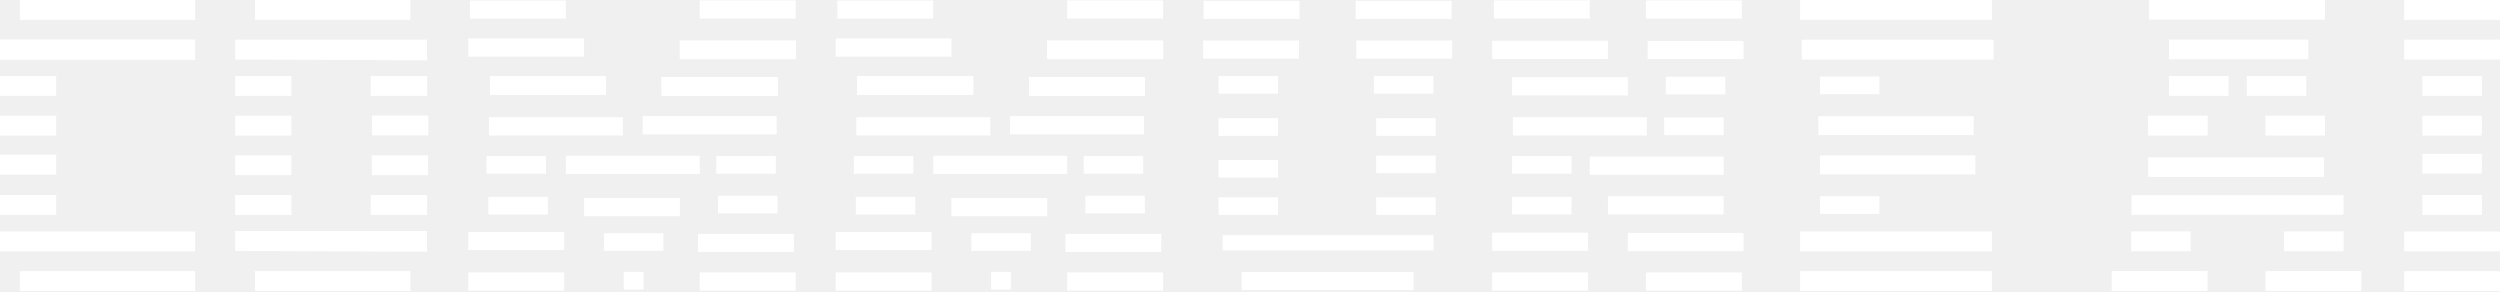
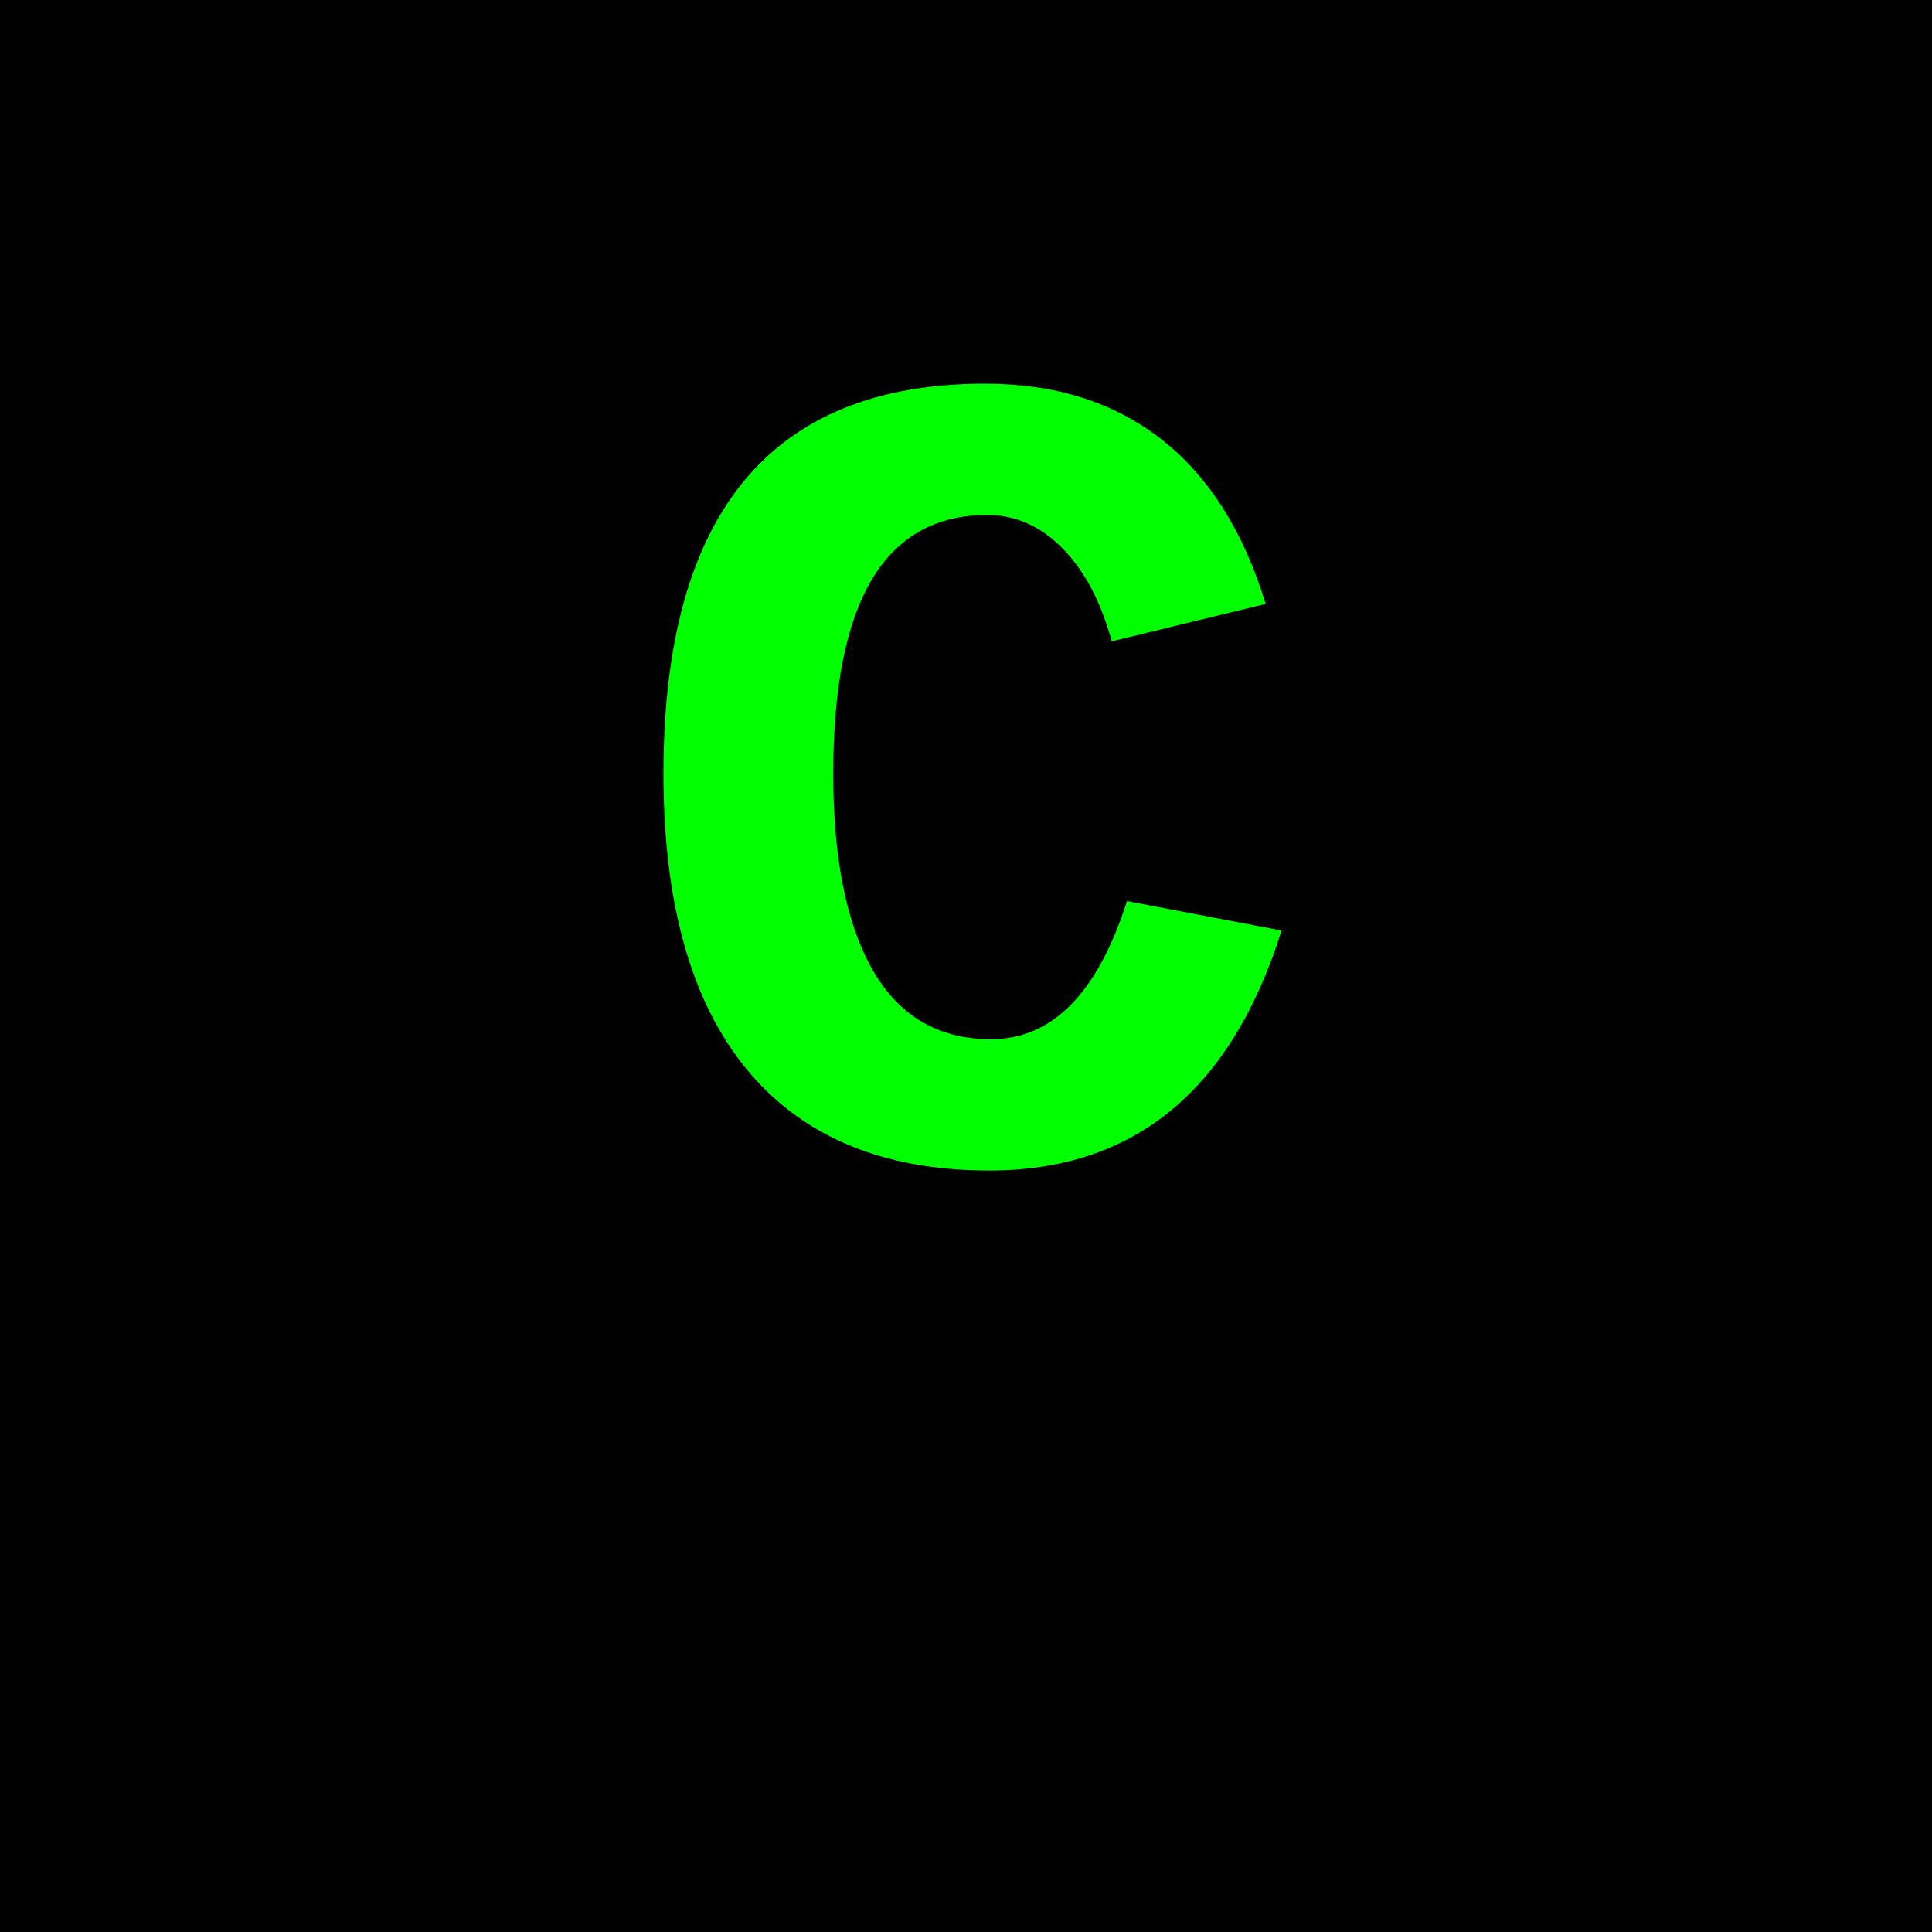
- <svg xmlns="http://www.w3.org/2000/svg" id="Layer_2" viewBox="0 0 714.68 83.19">
-   <defs>
-     <style>.cls-1{fill:white;}</style>
-   </defs>
-   <rect class="cls-1" fill="white" x="5.67" width="50.1" height="5.67" />
-   <rect class="cls-1" y="11.34" width="55.77" height="5.67" />
-   <rect class="cls-1" y="11.34" width="55.77" height="5.67" />
-   <rect class="cls-1" y="21.74" width="16.07" height="5.67" />
-   <rect class="cls-1" y="33.09" width="16.07" height="5.67" />
-   <rect class="cls-1" y="55.77" width="16.07" height="5.67" />
-   <rect class="cls-1" y="44.24" width="16.07" height="5.67" />
-   <rect class="cls-1" y="66.17" width="55.77" height="5.67" />
-   <rect class="cls-1" x="5.67" y="77.51" width="50.1" height="5.67" />
-   <rect class="cls-1" x="72.9" y="0" width="44.43" height="5.67" />
-   <polygon class="cls-1" points="122.06 11.34 67.23 11.34 67.23 17.02 122.08 17.24 122.06 11.34" />
-   <rect class="cls-1" x="72.9" y="77.51" width="44.43" height="5.67" />
-   <polygon class="cls-1" points="122.06 66.06 67.23 66.06 67.23 71.73 122.08 71.96 122.06 66.06" />
-   <rect class="cls-1" x="105.99" y="21.74" width="16.09" height="5.67" />
-   <rect class="cls-1" x="67.22" y="55.77" width="16.09" height="5.67" />
-   <rect class="cls-1" x="67.22" y="44.4" width="16.09" height="5.67" />
-   <rect class="cls-1" x="67.22" y="33.09" width="16.09" height="5.67" />
-   <rect class="cls-1" x="67.22" y="21.74" width="16.09" height="5.67" />
-   <rect class="cls-1" x="105.99" y="55.77" width="16.09" height="5.67" />
-   <rect class="cls-1" x="106.29" y="44.4" width="16.09" height="5.67" />
-   <rect class="cls-1" x="106.33" y="33.03" width="16.09" height="5.67" />
-   <rect class="cls-1" x="514.6" width="54.83" height="5.67" />
-   <rect class="cls-1" x="515.07" y="11.34" width="54.83" height="5.67" />
-   <rect class="cls-1" x="514.6" y="66.17" width="54.83" height="5.67" />
-   <rect class="cls-1" x="514.6" y="77.51" width="54.83" height="5.67" />
-   <rect class="cls-1" x="520.27" y="44.43" width="44.43" height="5.4" />
-   <rect class="cls-1" x="519.8" y="33.22" width="44.43" height="5.4" />
-   <rect class="cls-1" x="520.27" y="21.88" width="17" height="5.04" />
-   <rect class="cls-1" x="520.27" y="56.09" width="17" height="5.04" />
-   <rect class="cls-1" x="426.58" y="11.65" width="33.09" height="5.22" />
-   <rect class="cls-1" x="432.26" y="44.61" width="17" height="5.04" />
-   <rect class="cls-1" x="432.26" y="56.27" width="17" height="5.04" />
-   <rect class="cls-1" x="475.74" y="33.59" width="17" height="5.04" />
-   <rect class="cls-1" x="476.21" y="21.93" width="17" height="5.04" />
-   <rect class="cls-1" x="465.34" y="66.58" width="33.09" height="5.22" />
-   <rect class="cls-1" x="459.66" y="56.09" width="33.09" height="5.22" />
-   <rect class="cls-1" x="432.25" y="22.06" width="33.09" height="5.22" />
-   <rect class="cls-1" x="426.58" y="77.89" width="27.41" height="5.19" />
-   <rect class="cls-1" x="432.49" y="33.5" width="38.28" height="5.22" />
-   <rect class="cls-1" x="454.46" y="44.75" width="38.28" height="5.22" />
-   <rect class="cls-1" x="471.01" y="11.71" width="27.41" height="5.17" />
-   <rect class="cls-1" x="470.53" y="77.89" width="27.41" height="5.19" />
-   <rect class="cls-1" x="426.58" y="66.52" width="27.41" height="5.19" />
-   <rect class="cls-1" x="470.53" y=".13" width="27.41" height="5.19" />
-   <rect class="cls-1" x="427.05" y=".11" width="27.41" height="5.19" />
-   <rect class="cls-1" x="139.08" y="44.62" width="17" height="5.04" />
-   <rect class="cls-1" x="139.61" y="56.28" width="17" height="5.04" />
-   <rect class="cls-1" x="205.25" y="55.96" width="17" height="5.04" />
-   <rect class="cls-1" x="204.77" y="44.62" width="17" height="5.04" />
-   <rect class="cls-1" x="172.64" y="66.68" width="17" height="5.04" />
-   <rect class="cls-1" x="189.17" y="22.07" width="33.09" height="5.22" />
-   <rect class="cls-1" x="189.17" y="22.07" width="33.09" height="5.22" />
-   <rect class="cls-1" x="189.17" y="22.07" width="33.09" height="5.22" />
-   <rect class="cls-1" x="189.17" y="22.07" width="33.09" height="5.22" />
-   <rect class="cls-1" x="140.07" y="21.84" width="33.09" height="5.22" />
-   <rect class="cls-1" x="140.07" y="21.84" width="33.09" height="5.22" />
-   <rect class="cls-1" x="140.07" y="21.84" width="33.09" height="5.22" />
-   <rect class="cls-1" x="140.07" y="21.84" width="33.09" height="5.22" />
-   <rect class="cls-1" x="200.04" y="77.89" width="27.41" height="5.17" />
-   <rect class="cls-1" x="161.76" y="44.53" width="38.28" height="5.22" />
-   <rect class="cls-1" x="133.87" y="10.97" width="33.09" height="5.22" />
-   <rect class="cls-1" x="194.37" y="11.66" width="33.09" height="5.22" />
-   <rect class="cls-1" x="194.37" y="11.66" width="33.09" height="5.22" />
-   <rect class="cls-1" x="194.37" y="11.66" width="33.09" height="5.22" />
-   <rect class="cls-1" x="194.37" y="11.66" width="33.09" height="5.22" />
-   <rect class="cls-1" x="139.78" y="33.5" width="38.28" height="5.22" />
-   <rect class="cls-1" x="183.74" y="33.19" width="38.28" height="5.22" />
-   <rect class="cls-1" x="166.96" y="56.63" width="27.41" height="5.17" />
-   <rect class="cls-1" x="133.87" y="77.89" width="27.41" height="5.17" />
-   <rect class="cls-1" x="199.53" y="66.86" width="27.41" height="5.17" />
-   <rect class="cls-1" x="133.87" y="66.3" width="27.41" height="5.17" />
-   <rect class="cls-1" x="134.34" y=".15" width="27.41" height="5.17" />
-   <rect class="cls-1" x="200.04" y=".13" width="27.41" height="5.17" />
-   <rect class="cls-1" x="178.29" y="77.71" width="5.68" height="5.04" />
-   <rect class="cls-1" x="244.1" y="44.62" width="17" height="5.04" />
-   <rect class="cls-1" x="244.64" y="56.28" width="17" height="5.04" />
-   <rect class="cls-1" x="310.27" y="55.96" width="17" height="5.04" />
-   <rect class="cls-1" x="309.8" y="44.62" width="17" height="5.04" />
-   <rect class="cls-1" x="277.67" y="66.68" width="17" height="5.04" />
-   <rect class="cls-1" x="294.2" y="22.07" width="33.09" height="5.22" />
-   <rect class="cls-1" x="294.2" y="22.07" width="33.09" height="5.22" />
-   <rect class="cls-1" x="294.2" y="22.07" width="33.09" height="5.22" />
-   <rect class="cls-1" x="294.2" y="22.07" width="33.09" height="5.22" />
-   <rect class="cls-1" x="245.1" y="21.84" width="33.09" height="5.22" />
-   <rect class="cls-1" x="245.1" y="21.84" width="33.09" height="5.22" />
-   <rect class="cls-1" x="245.1" y="21.84" width="33.09" height="5.22" />
-   <rect class="cls-1" x="245.1" y="21.84" width="33.09" height="5.22" />
-   <rect class="cls-1" x="305.07" y="77.89" width="27.41" height="5.17" />
-   <rect class="cls-1" x="266.79" y="44.53" width="38.28" height="5.22" />
-   <rect class="cls-1" x="238.9" y="10.97" width="33.09" height="5.22" />
-   <rect class="cls-1" x="299.4" y="11.66" width="33.09" height="5.22" />
-   <rect class="cls-1" x="299.4" y="11.66" width="33.09" height="5.22" />
-   <rect class="cls-1" x="299.4" y="11.66" width="33.09" height="5.22" />
-   <rect class="cls-1" x="299.4" y="11.66" width="33.09" height="5.22" />
-   <rect class="cls-1" x="244.81" y="33.5" width="38.28" height="5.22" />
-   <rect class="cls-1" x="288.76" y="33.19" width="38.28" height="5.22" />
-   <rect class="cls-1" x="271.98" y="56.63" width="27.41" height="5.17" />
-   <rect class="cls-1" x="238.9" y="77.89" width="27.41" height="5.17" />
-   <rect class="cls-1" x="304.56" y="66.86" width="27.41" height="5.17" />
-   <rect class="cls-1" x="238.9" y="66.3" width="27.41" height="5.17" />
-   <rect class="cls-1" x="239.37" y=".15" width="27.41" height="5.17" />
-   <rect class="cls-1" x="305.07" y=".13" width="27.41" height="5.17" />
-   <rect class="cls-1" x="283.32" y="77.71" width="5.68" height="5.04" />
-   <rect class="cls-1" x="348.35" y="21.73" width="17" height="5.04" />
-   <rect class="cls-1" x="387.72" y="11.58" width="27.41" height="5.17" />
-   <rect class="cls-1" x="354.95" y="77.73" width="49.16" height="5.22" />
-   <rect class="cls-1" x="349.52" y="67.24" width="60.26" height="4.34" />
-   <rect class="cls-1" x="343.93" y="11.58" width="27.41" height="5.17" />
-   <rect class="cls-1" x="344.08" y=".24" width="27.41" height="5.17" />
-   <rect class="cls-1" x="387.57" y=".24" width="27.41" height="5.17" />
-   <rect class="cls-1" x="348.35" y="33.8" width="17" height="5.04" />
-   <rect class="cls-1" x="393.41" y="56.4" width="17" height="5.04" />
-   <rect class="cls-1" x="393.41" y="44.48" width="17" height="5.04" />
-   <rect class="cls-1" x="393.41" y="33.8" width="17" height="5.04" />
-   <rect class="cls-1" x="392.77" y="21.73" width="17" height="5.04" />
-   <rect class="cls-1" x="348.35" y="56.4" width="17" height="5.04" />
-   <rect class="cls-1" x="348.35" y="45.72" width="17" height="5.04" />
-   <rect class="cls-1" x="687.27" width="27.41" height="5.67" />
-   <rect class="cls-1" x="692.47" y="21.74" width="17.02" height="5.67" />
-   <rect class="cls-1" x="687.27" y="77.51" width="27.41" height="5.67" />
-   <rect class="cls-1" x="687.27" y="11.34" width="27.41" height="5.67" />
-   <rect class="cls-1" x="687.27" y="66.17" width="27.41" height="5.67" />
-   <rect class="cls-1" x="692.47" y="55.77" width="17.02" height="5.67" />
-   <rect class="cls-1" x="692.47" y="43.96" width="17.02" height="5.67" />
-   <rect class="cls-1" x="692.47" y="33.09" width="17.02" height="5.67" />
-   <rect class="cls-1" x="609.23" y="66.16" width="17.02" height="5.67" />
-   <rect class="cls-1" x="614.08" y="33.07" width="17.02" height="5.67" />
-   <rect class="cls-1" x="647.63" y="33.07" width="17.02" height="5.67" />
-   <rect class="cls-1" x="652.94" y="66.16" width="17.02" height="5.67" />
-   <rect class="cls-1" x="620.05" y="21.73" width="17.02" height="5.67" />
-   <rect class="cls-1" x="642.27" y="21.73" width="17.02" height="5.67" />
-   <rect class="cls-1" x="620.05" y="11.33" width="39.82" height="5.61" />
-   <rect class="cls-1" x="614.35" y=".01" width="50.3" height="5.61" />
-   <rect class="cls-1" x="614.09" y="44.97" width="50.3" height="5.61" />
-   <rect class="cls-1" x="609.34" y="55.79" width="60.61" height="5.61" />
-   <rect class="cls-1" x="603.67" y="77.5" width="27.41" height="5.67" />
-   <rect class="cls-1" x="647.63" y="77.5" width="27.41" height="5.67" />
+ <svg xmlns="http://www.w3.org/2000/svg" viewBox="0 0 200 200" width="200" height="200">
+   <style>
+     @font-face {
+       font-family: 'Retro';
+       src: local('Courier New'), local('Courier'), local('monospace');
+     }
+   </style>
+   <rect width="200" height="200" fill="black" />
+   <text x="100" y="120" font-family="Courier New, monospace" font-size="120" font-weight="bold" fill="#00ff00" text-anchor="middle">C</text>
</svg>
